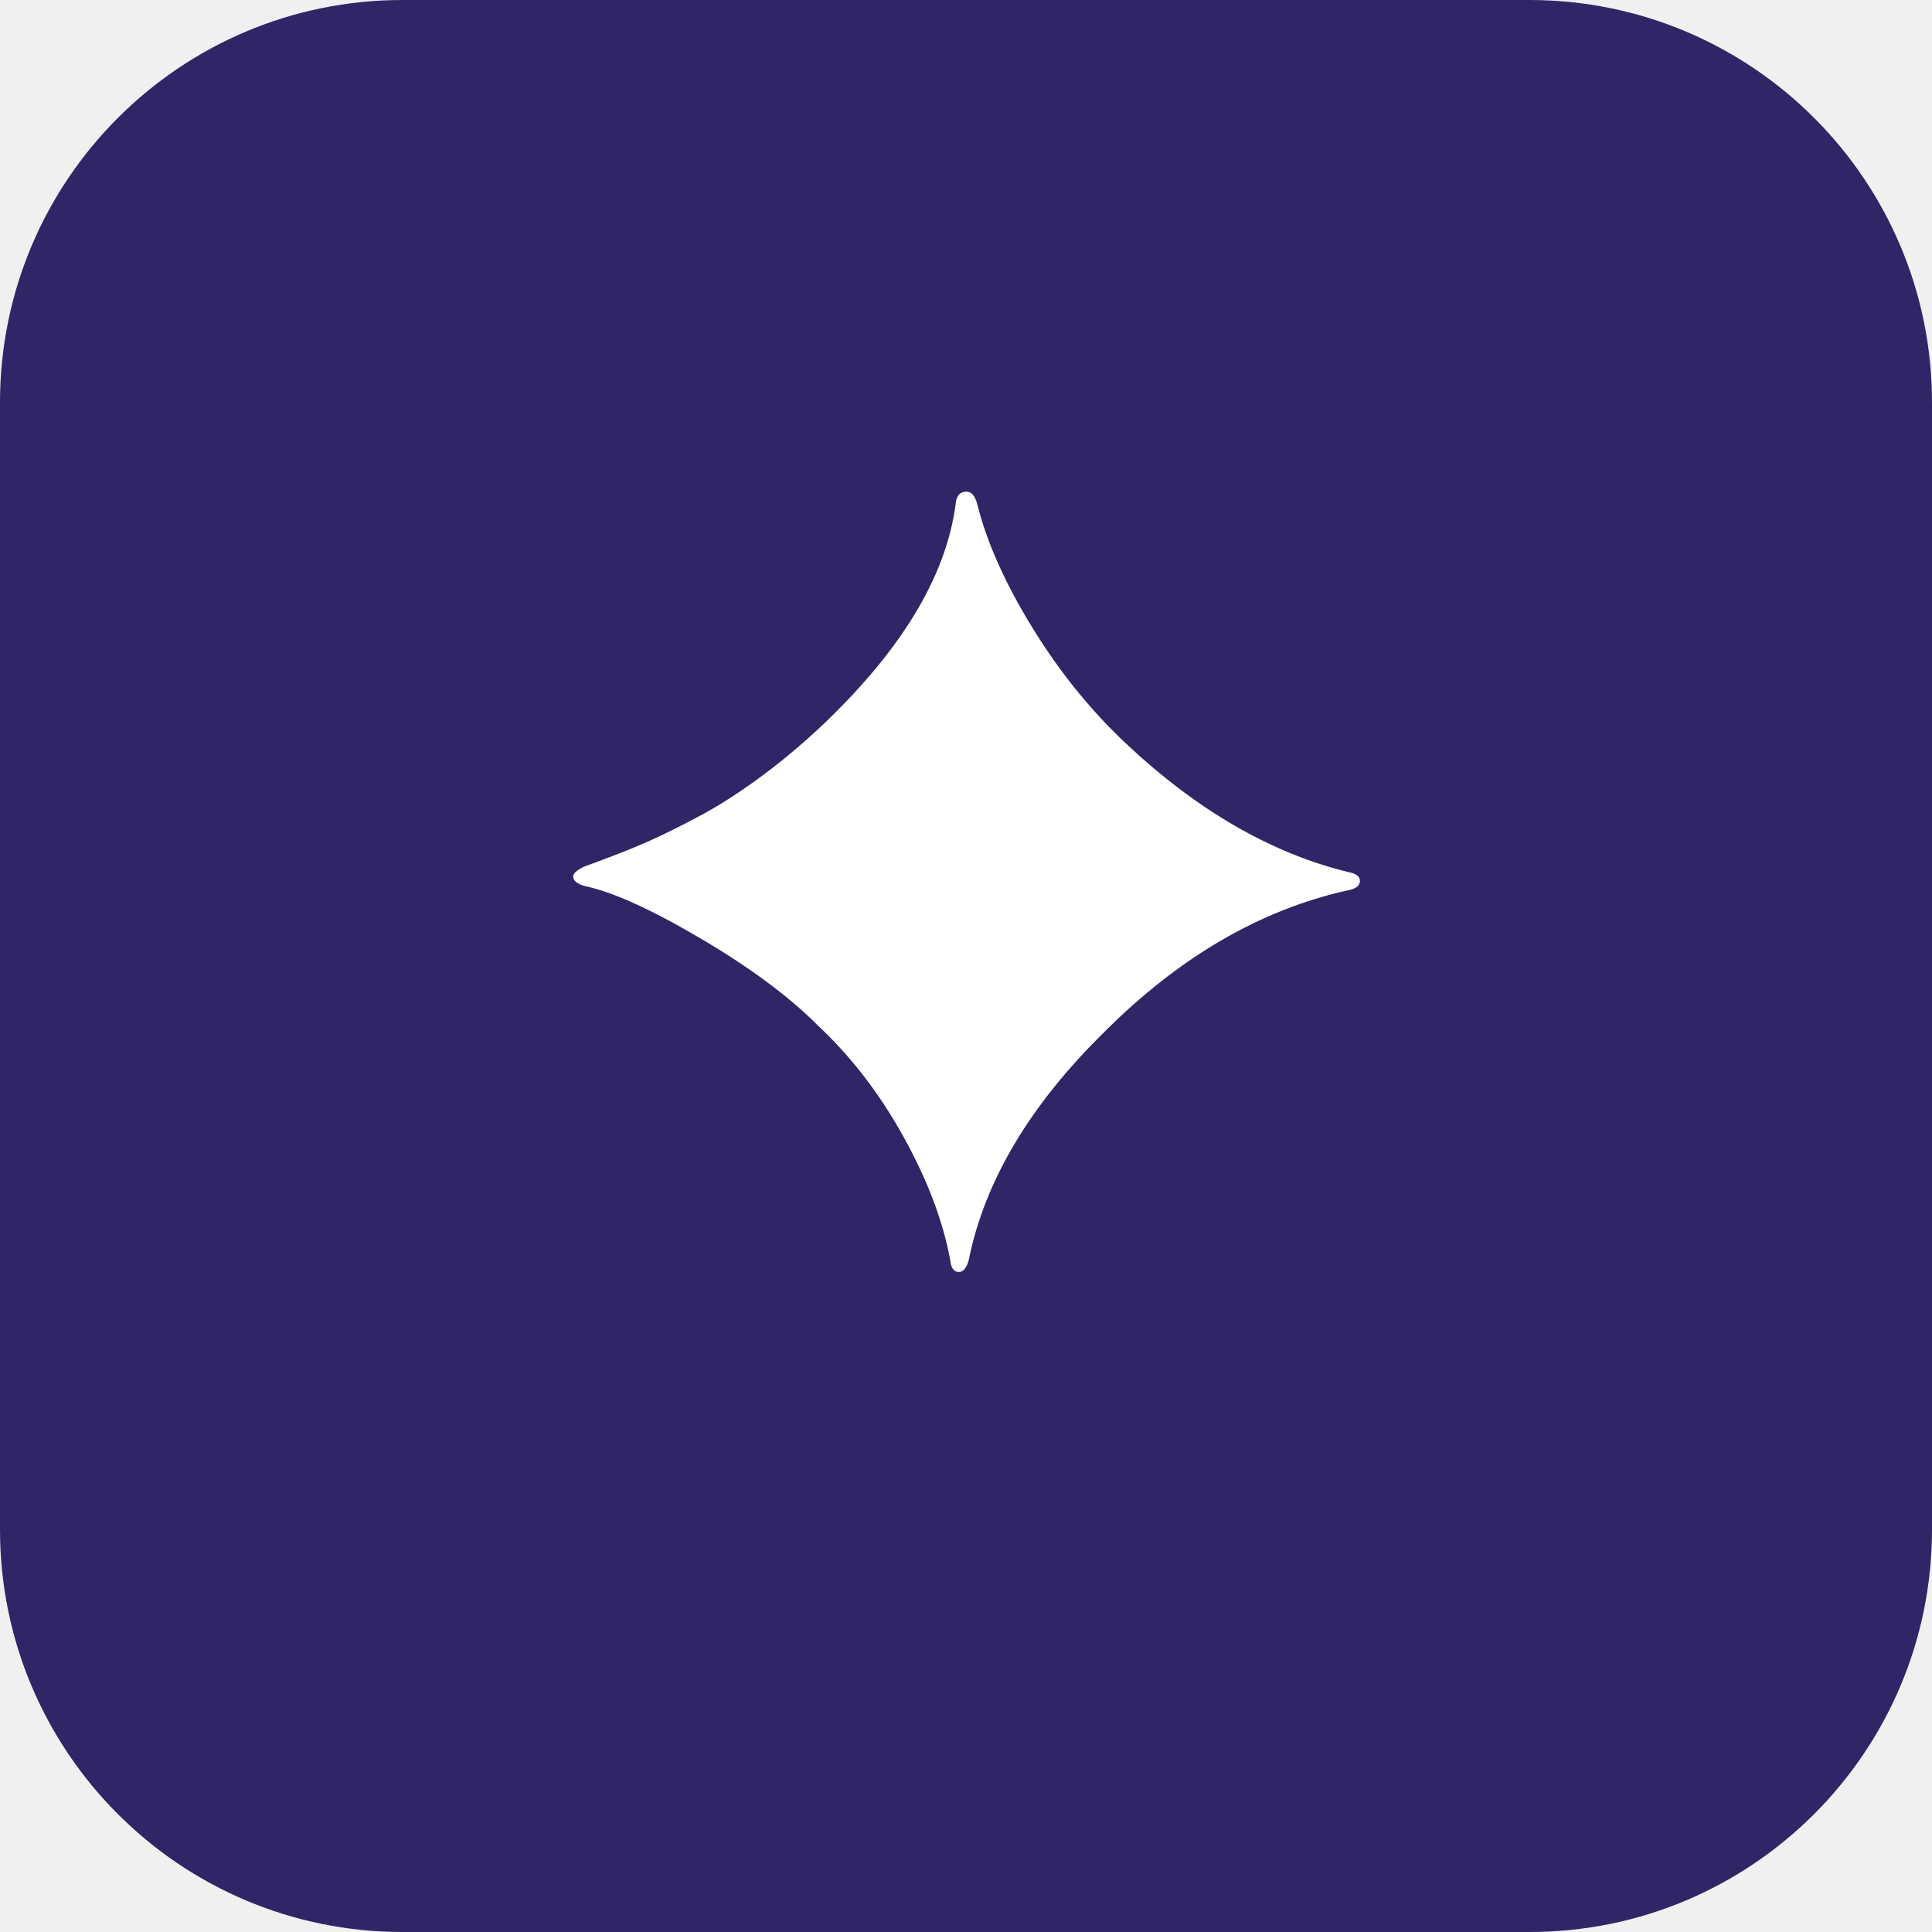
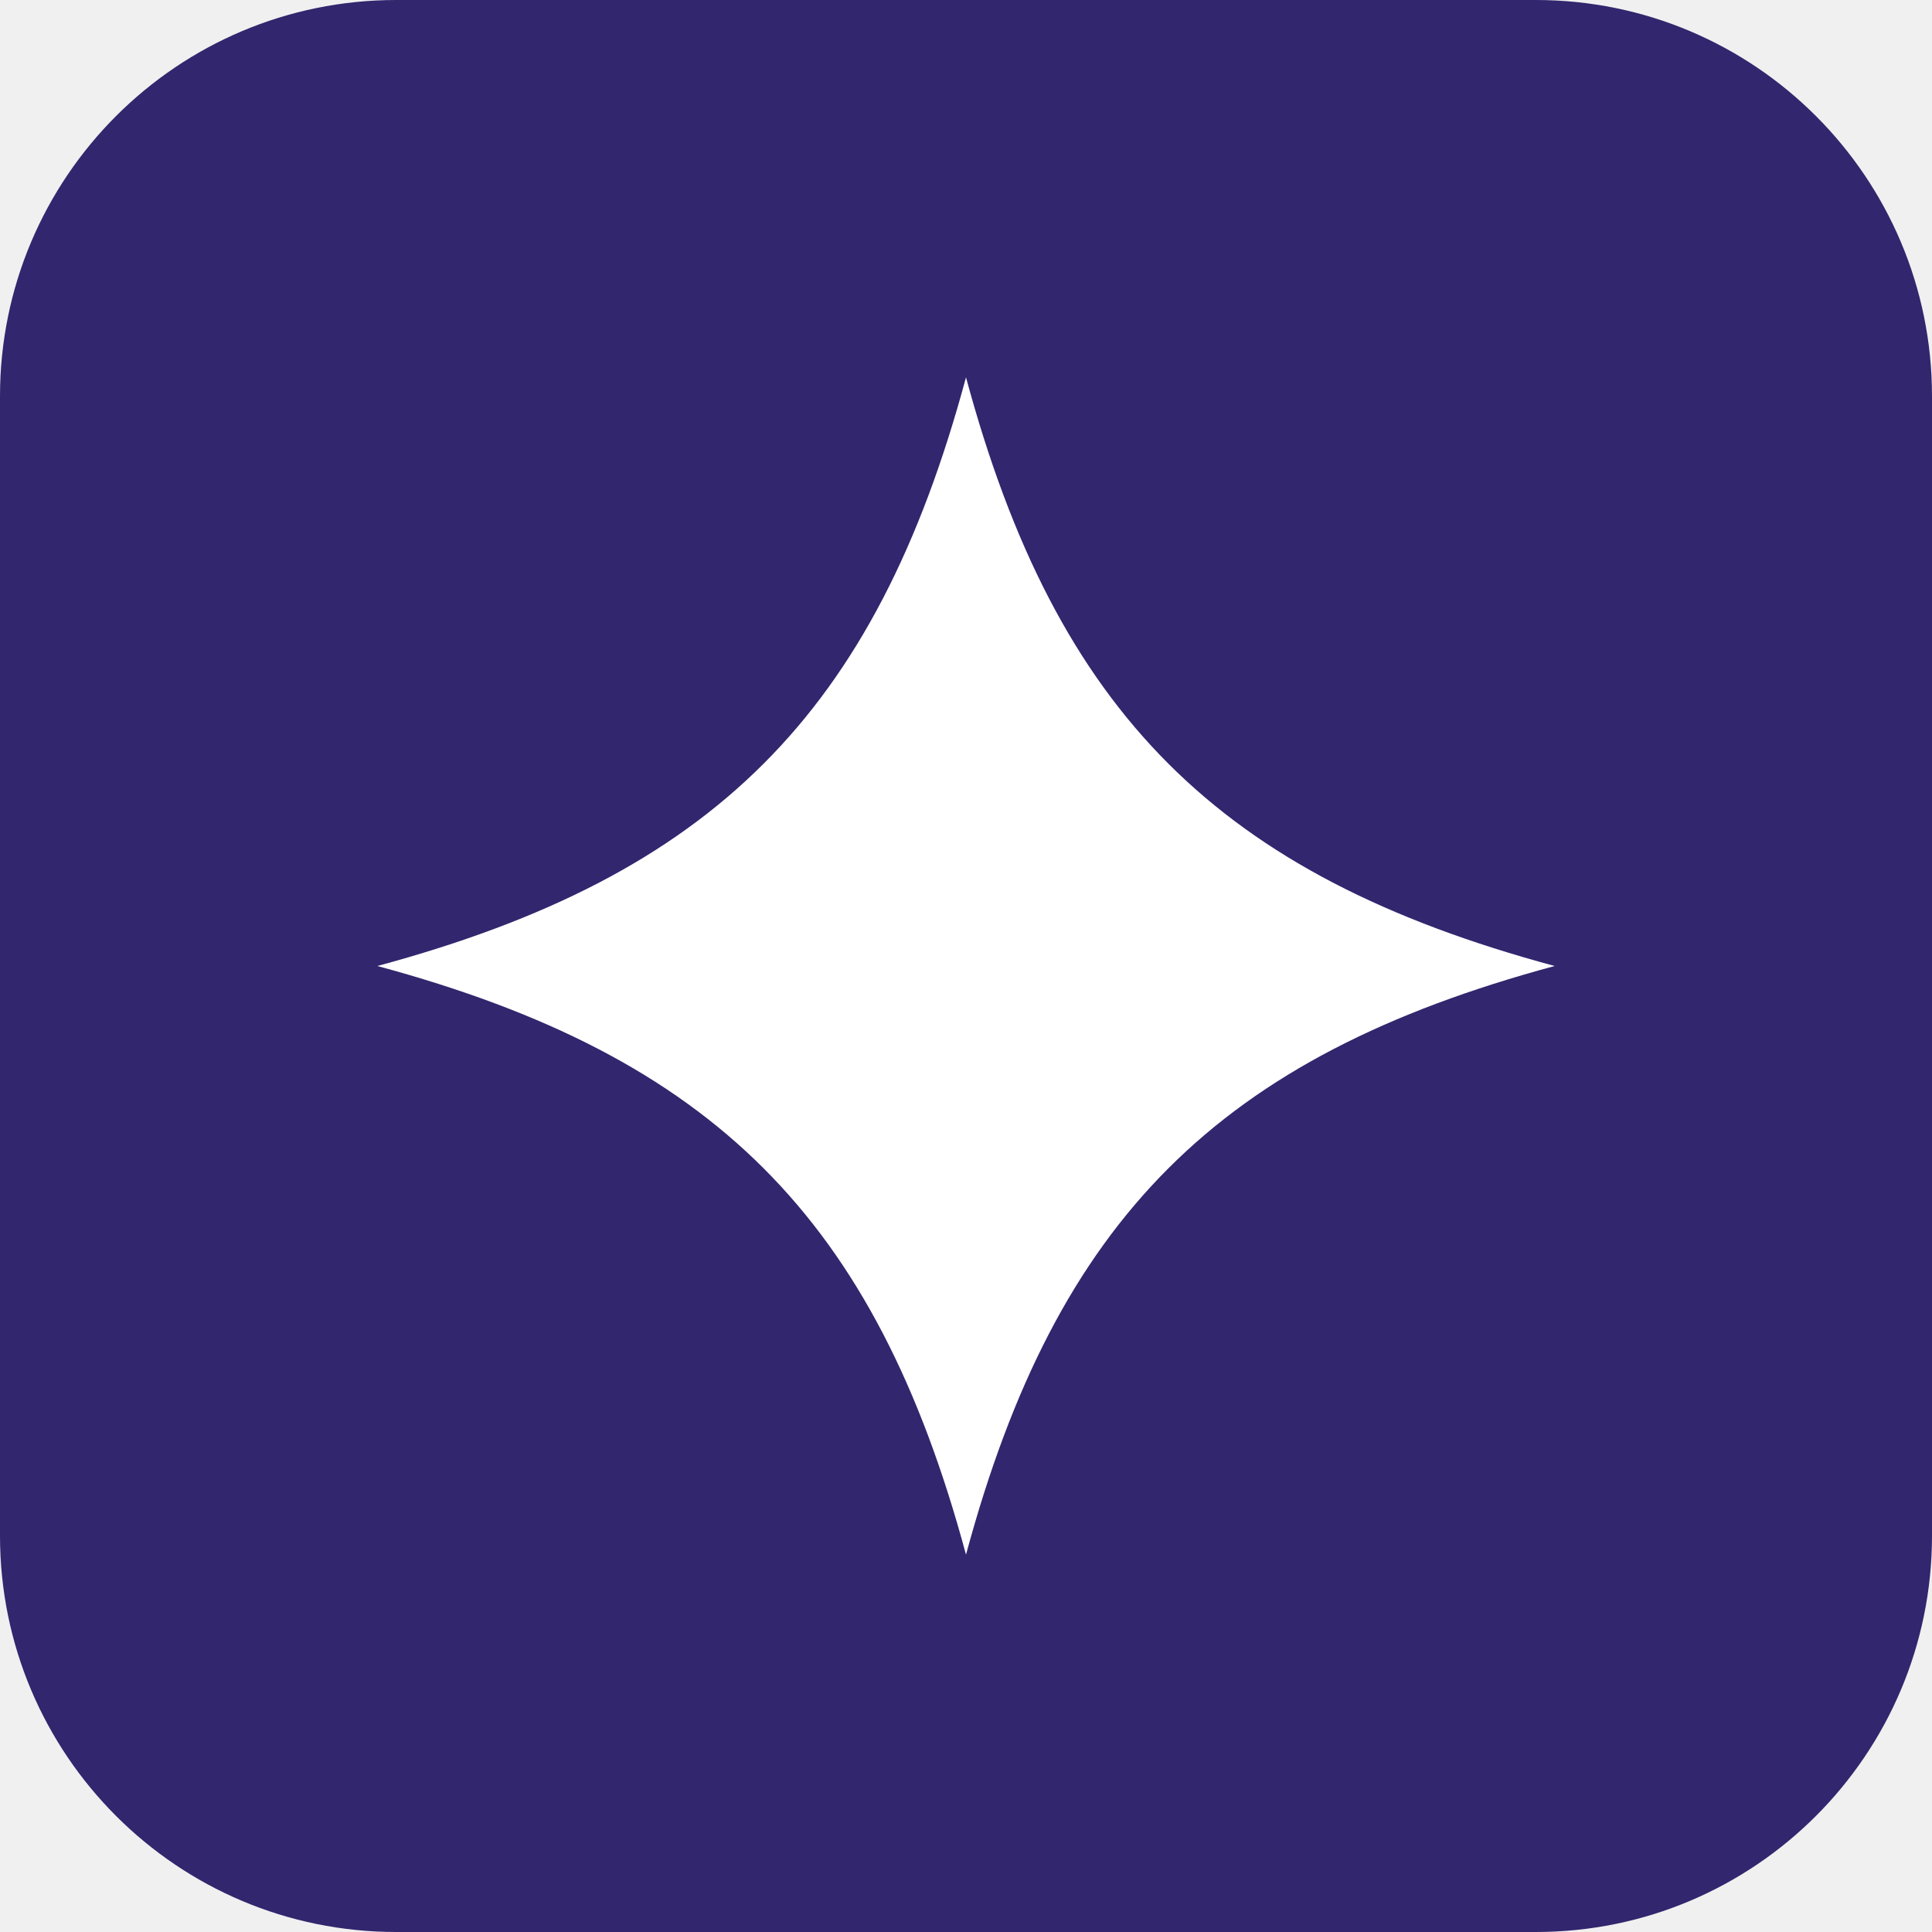
- <svg xmlns="http://www.w3.org/2000/svg" viewBox="0 0 192 192">
-   <rect width="192" height="192" rx="40" fill="#302566" />
-   <text x="96" y="125" text-anchor="middle" font-size="108" fill="white">✦</text>
+ <svg xmlns="http://www.w3.org/2000/svg" viewBox="0 0 512 512">
+   <rect width="512" height="512" rx="105" fill="#32266e" />
+   <path d="M256 100c24 89 67 132 156 156-89 24-132 67-156 156-24-89-67-132-156-156 89-24 132-67 156-156" fill="white" />
</svg>
